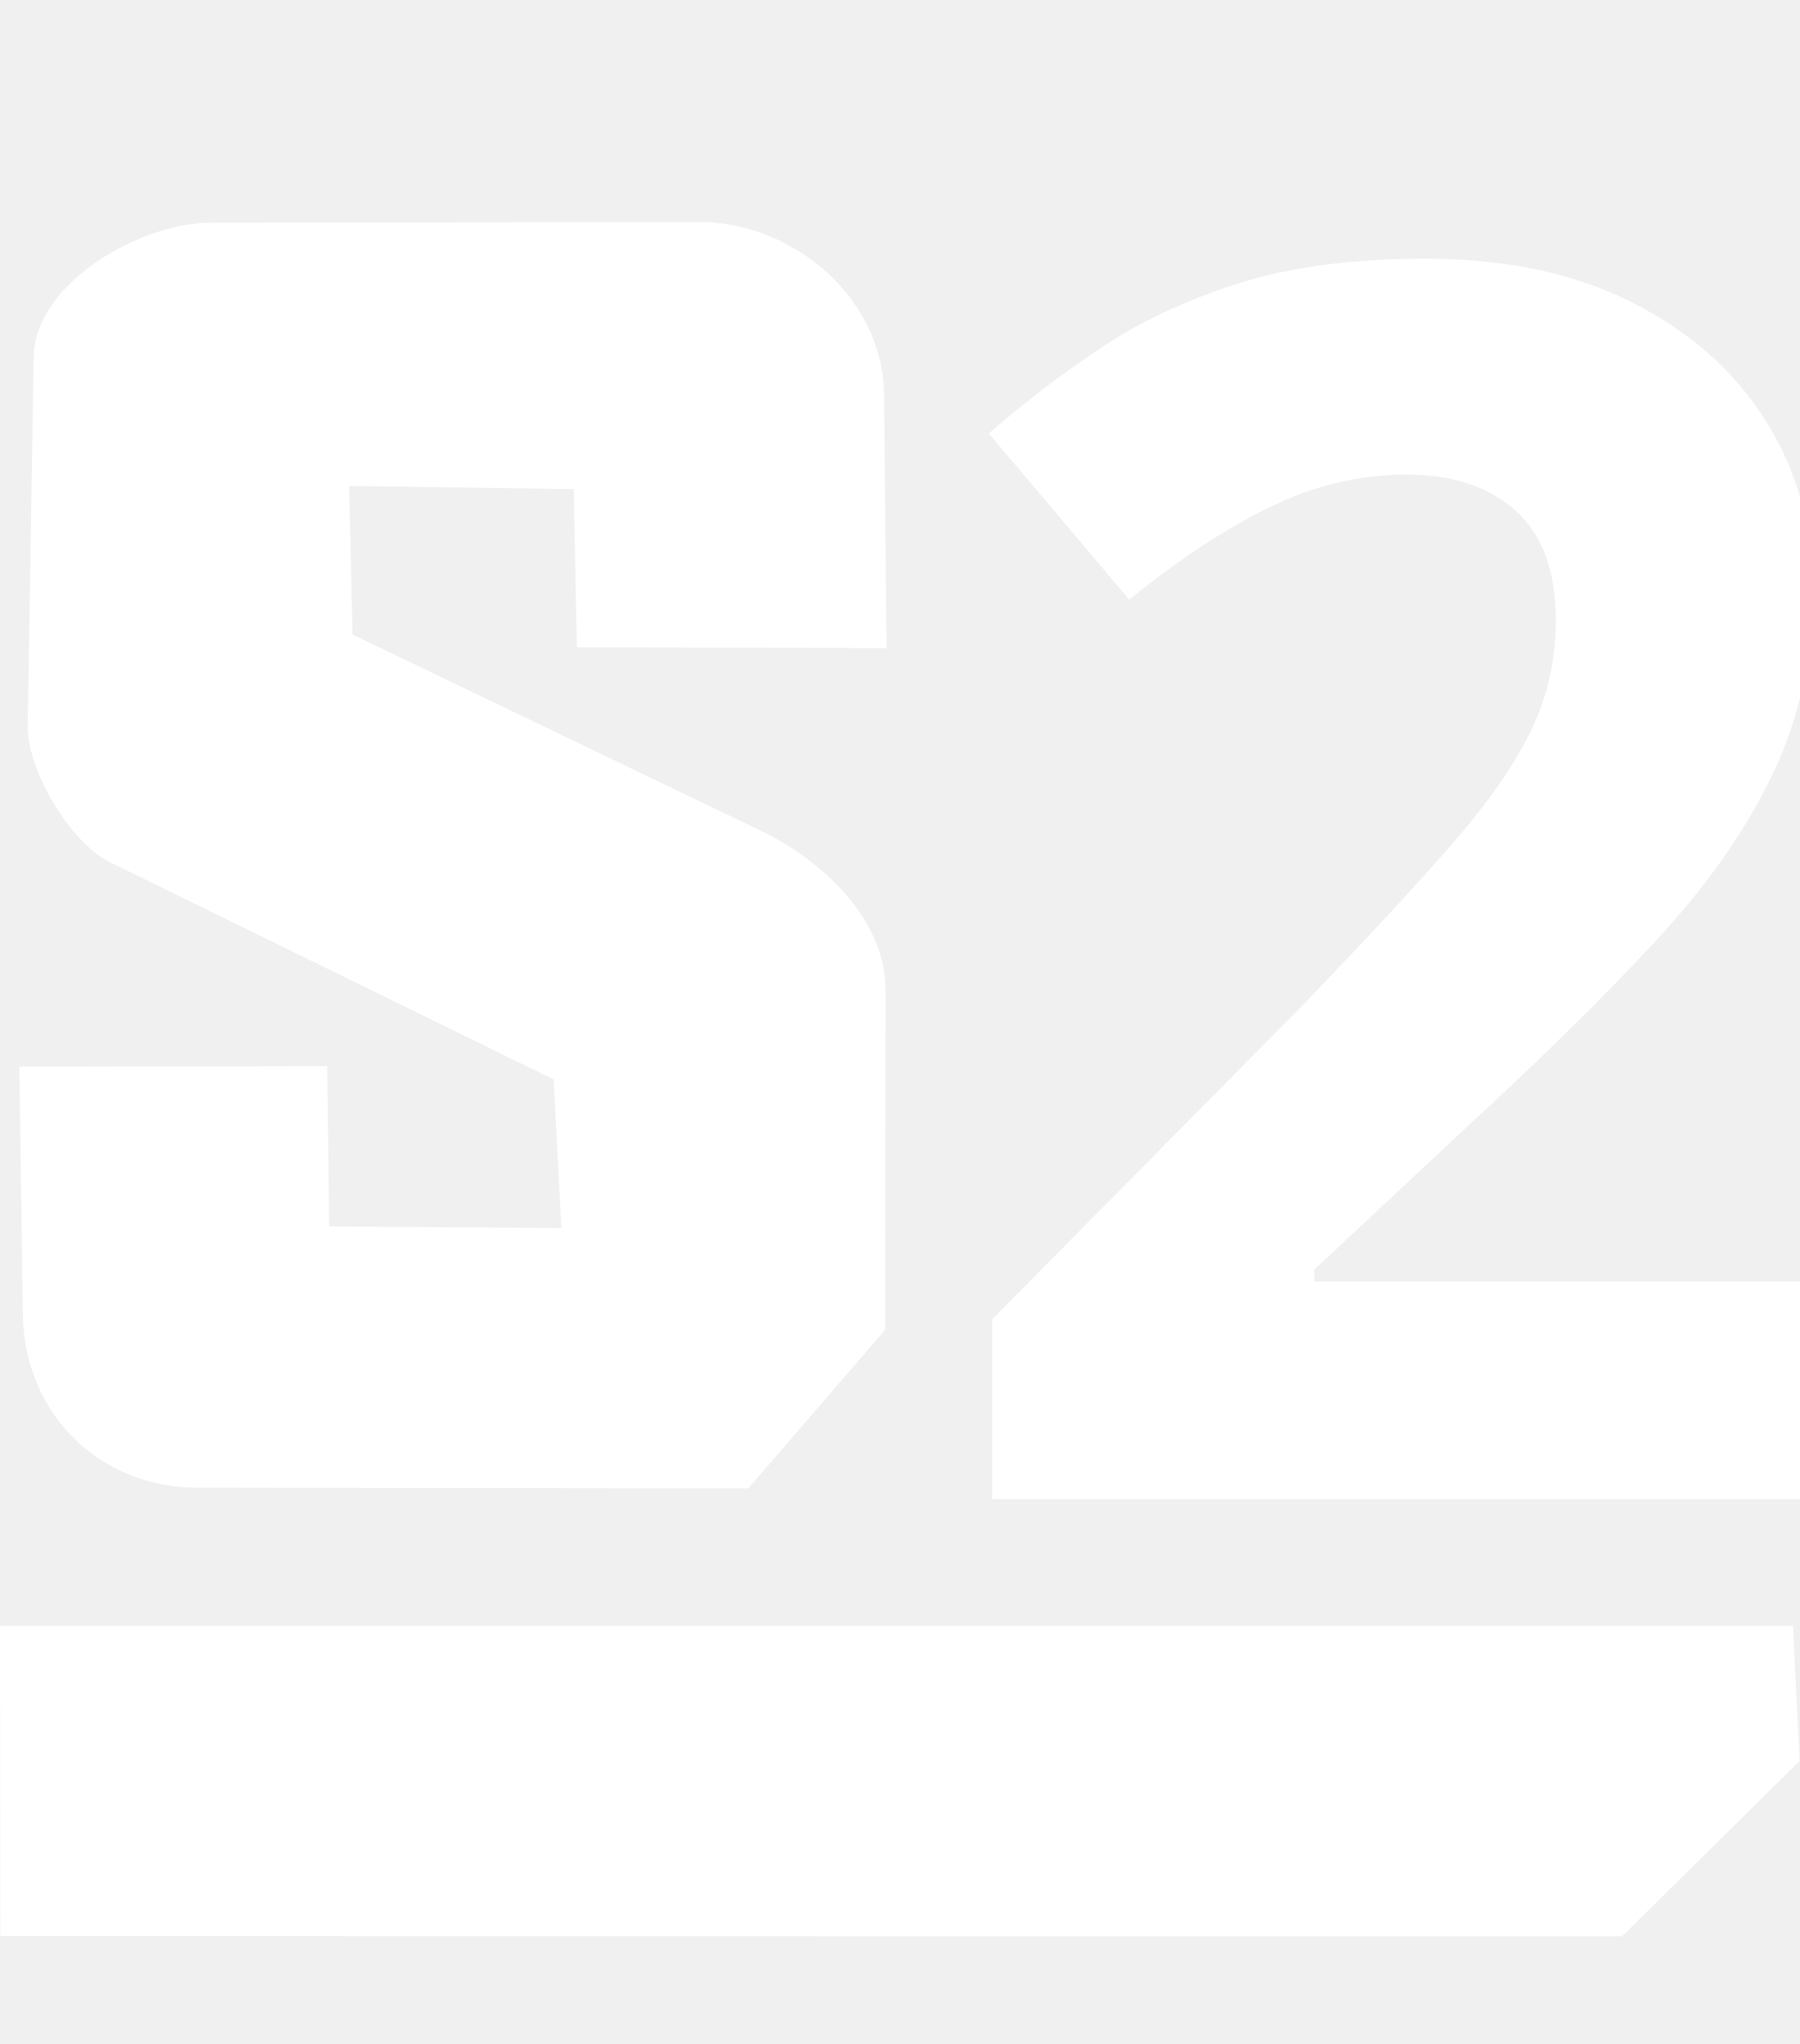
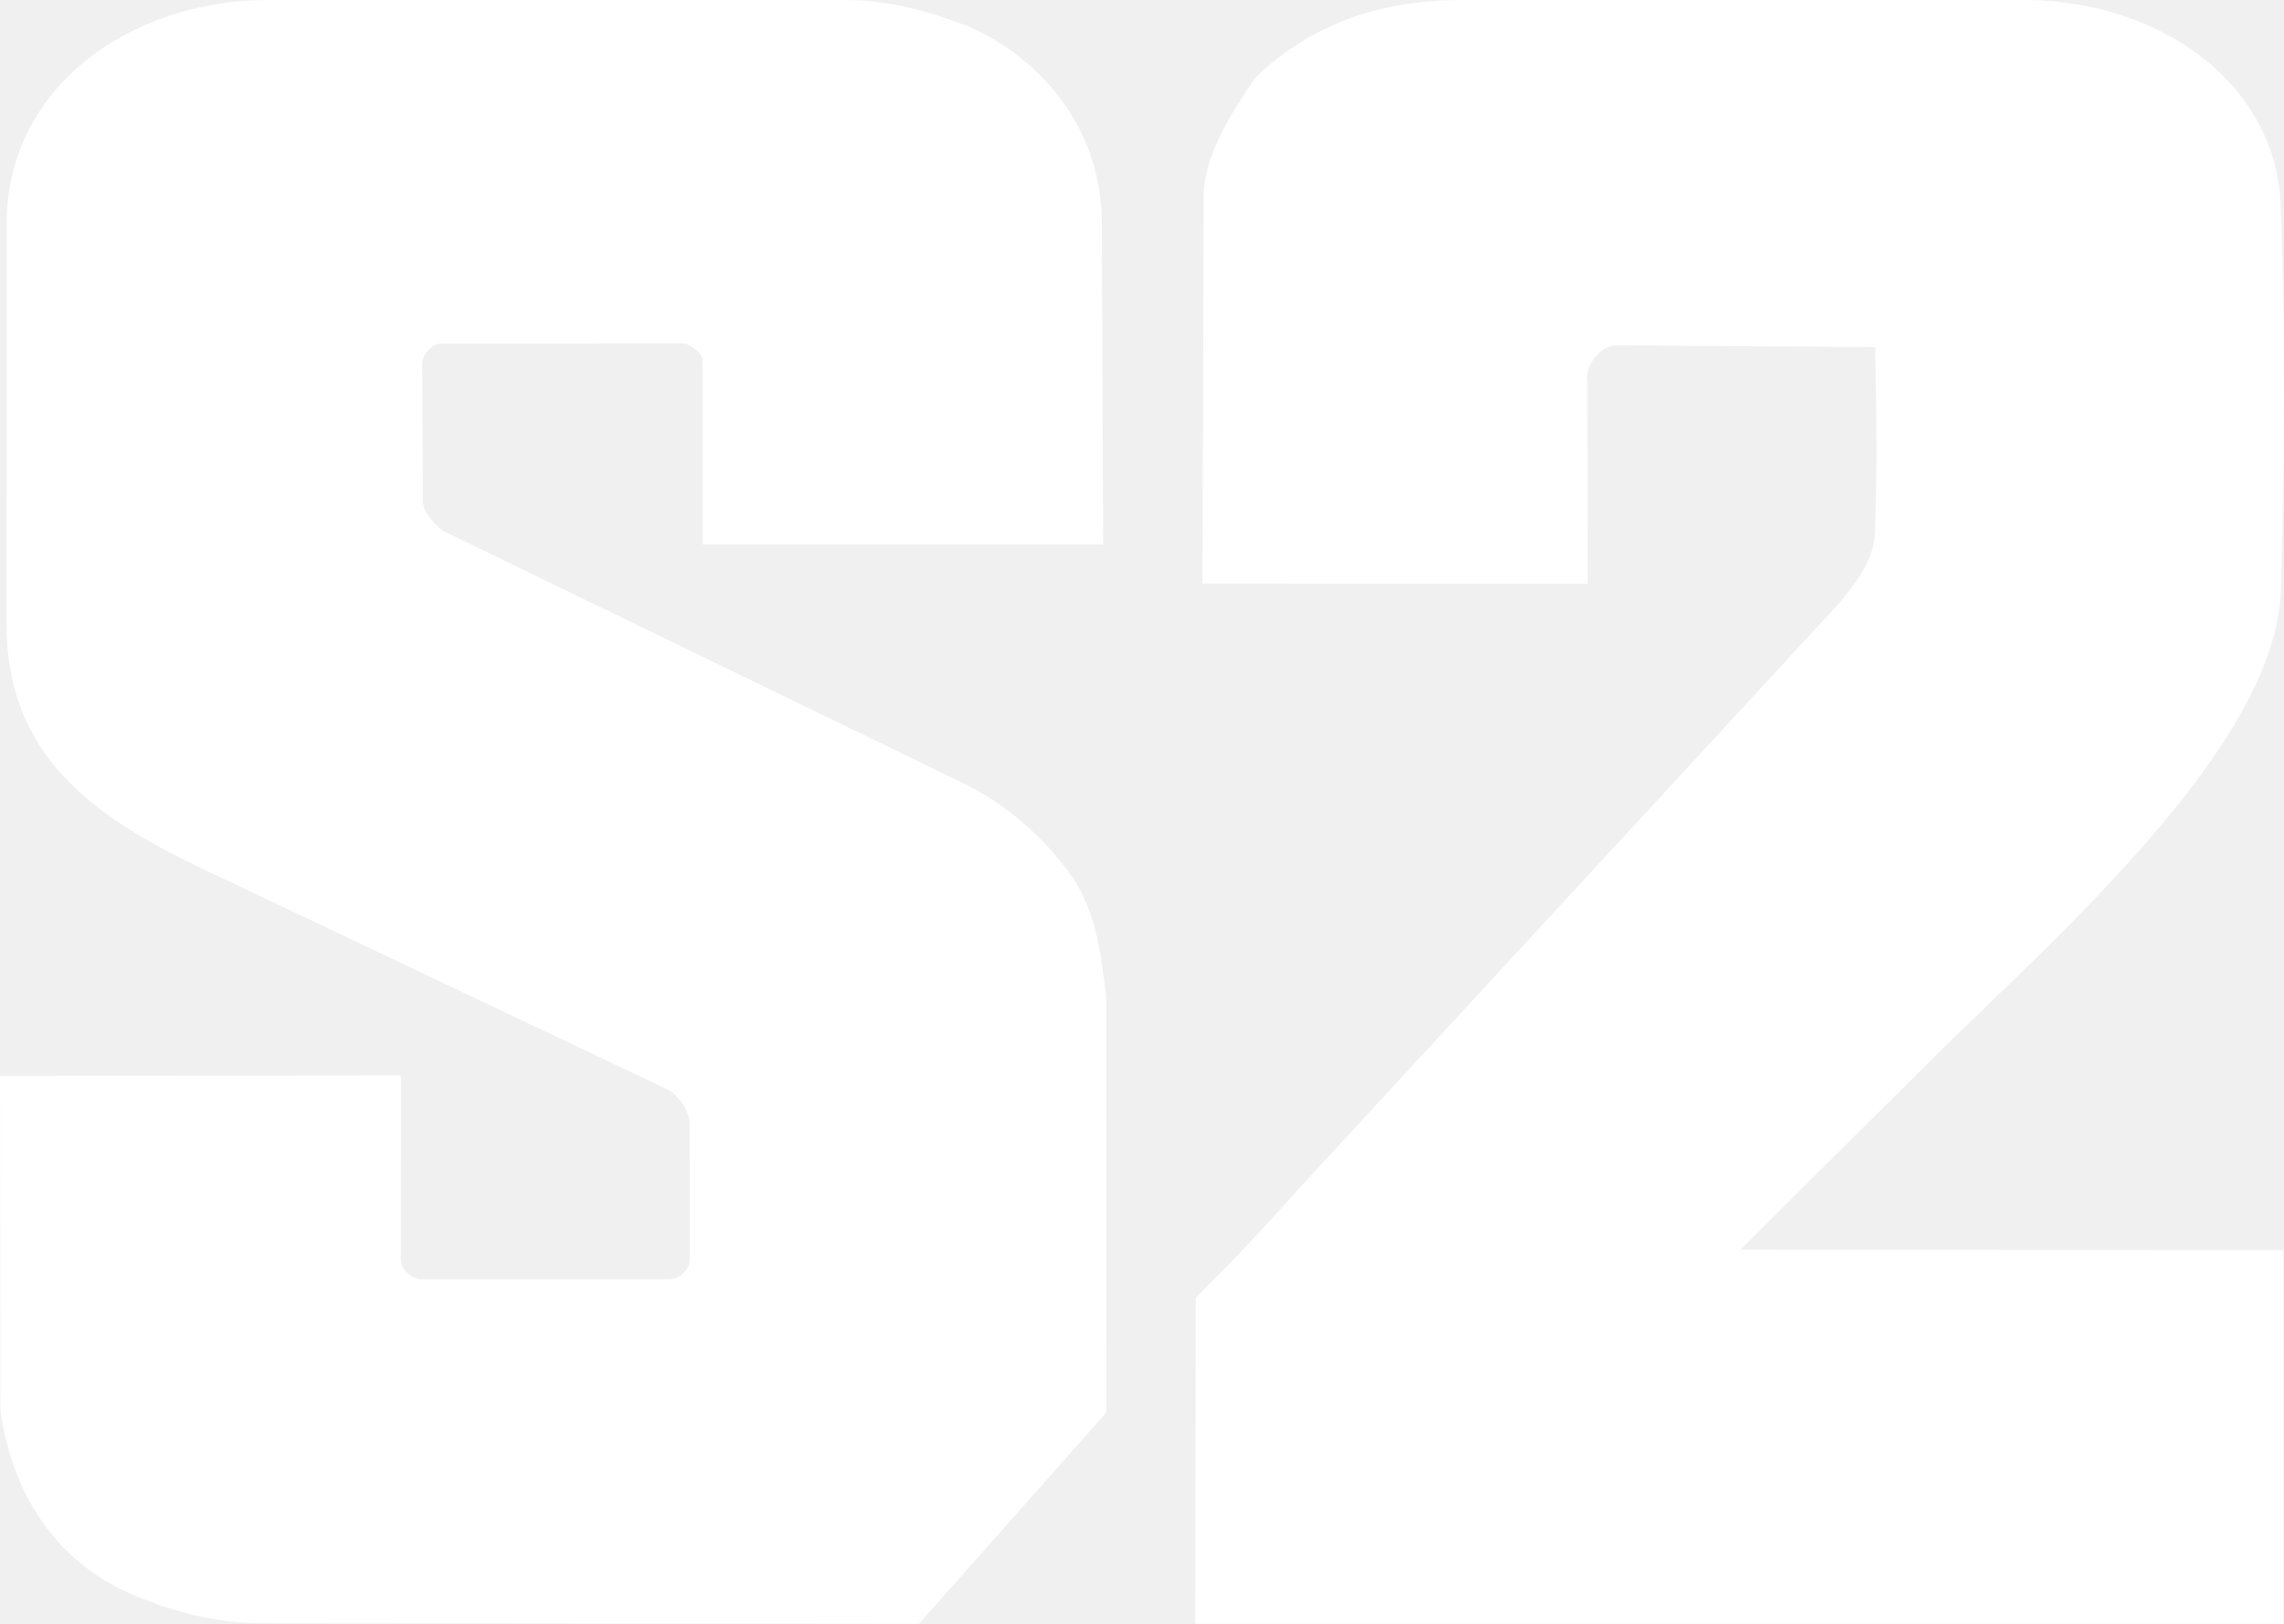
- <svg xmlns="http://www.w3.org/2000/svg" viewBox="0 0 762.46 865.85">
+ <svg xmlns="http://www.w3.org/2000/svg" id="a" viewBox="0 0 1497.86 1065.17">
  <defs>
-     <style>.c,.d{fill:#fff;}.d{font-family:HitmarkerCondensed-Black, 'Hitmarker Condensed';font-size:725.78px;font-weight:800;}</style>
+     <style>.b{fill:#fff;}</style>
  </defs>
-   <g id="a">
-     <path class="c" d="M317.04,630.5l-233.38-.31c-41.84-.06-73.39-31.64-73.98-73.34l-1.48-105,130.44-.24.83,67.93,98.38.67-3.27-62.95-188-92.04c-17.06-8.35-35.14-39.39-34.84-57.61l2.54-156.47c.51-31.48,45.58-56.72,74.62-56.77l206.96-.36c40.17-.07,78.34,32.13,78.73,73.34l1.01,107.19-131.18-.35-1.33-66.99-95.18-1.37,1.46,62.97,172.72,82.99c25.95,12.47,53.15,37.2,53.12,67.91l-.16,143.56-57.99,67.24Z" />
-     <text class="d" transform="translate(391.37 635.05)">
-       <tspan x="0" y="0">2</tspan>
-     </text>
-   </g>
-   <g id="b">
-     <polygon class="c" points="762.46 745.95 687.27 820.23 .14 820.15 0 688.76 759.67 688.7 762.46 745.95" />
-   </g>
+   <path class="b" d="M851.35,780.21l67.86-73.57,65.56-71.06,67.91-73.58,65.54-70.99,70.69-76.7c15.46-16.78,39.69-40.02,40.64-64.38,1.67-42.79,1.11-78.19.19-122.31l-169.53-1.08c-10.71-.07-20.96,13.34-19.25,23.69l.29,132.69-252.67-.06.8-254.08c.09-27.97,19.66-56.26,33.61-77.59C861.06,14.49,906.87.02,958.94.02L1327.23,0c88.54,0,165.26,54.21,168.37,134.22,3.3,84.87,2.63,168.17.18,252.9-2.99,103.34-152.84,232.05-231.3,310.13l-123.08,122.5,356.02.29-.03,245.12-713.47-.02.23-213.77c24.66-24.6,45.3-46.5,67.2-71.18Z" />
+   <path class="b" d="M.32,925.54l-.32-219.81,262.93-.27-.1,120.47c0,6.41,6.65,12.82,13.01,13.18h163.29c6.66-.01,13.29-6.52,13.28-12.85l-.1-88.75c0-8.61-7.08-19.36-15.86-23.53l-303.2-143.88C60.35,535.5,4.23,495.22,4.26,409.09l.11-262.68C4.41,57.94,84.73,0,175.83,0l379.31.04c29.45,0,55.69,7.95,82.23,18.18,50.05,23.5,84.92,69.92,85.18,127.21l.93,211.78h-262.72s-.04-121.31-.04-121.31c0-3.87-7.72-9.94-11.89-10.6l-159.9.11c-5.99,0-12.11,7.77-12.08,13.27l.48,90.42c.04,6.93,9.13,17.14,15.57,20.26l338.14,164.08c27.95,13.56,51.38,33.97,69.19,57.65,18.23,24.24,21.66,52.9,25.23,82.94l.15,272.39-122.93,138.75-432.31-.44c-29.39-.03-57.3-7.76-82.56-18.35-51.82-21.73-80.07-67.49-87.48-120.84Z" />
</svg>
